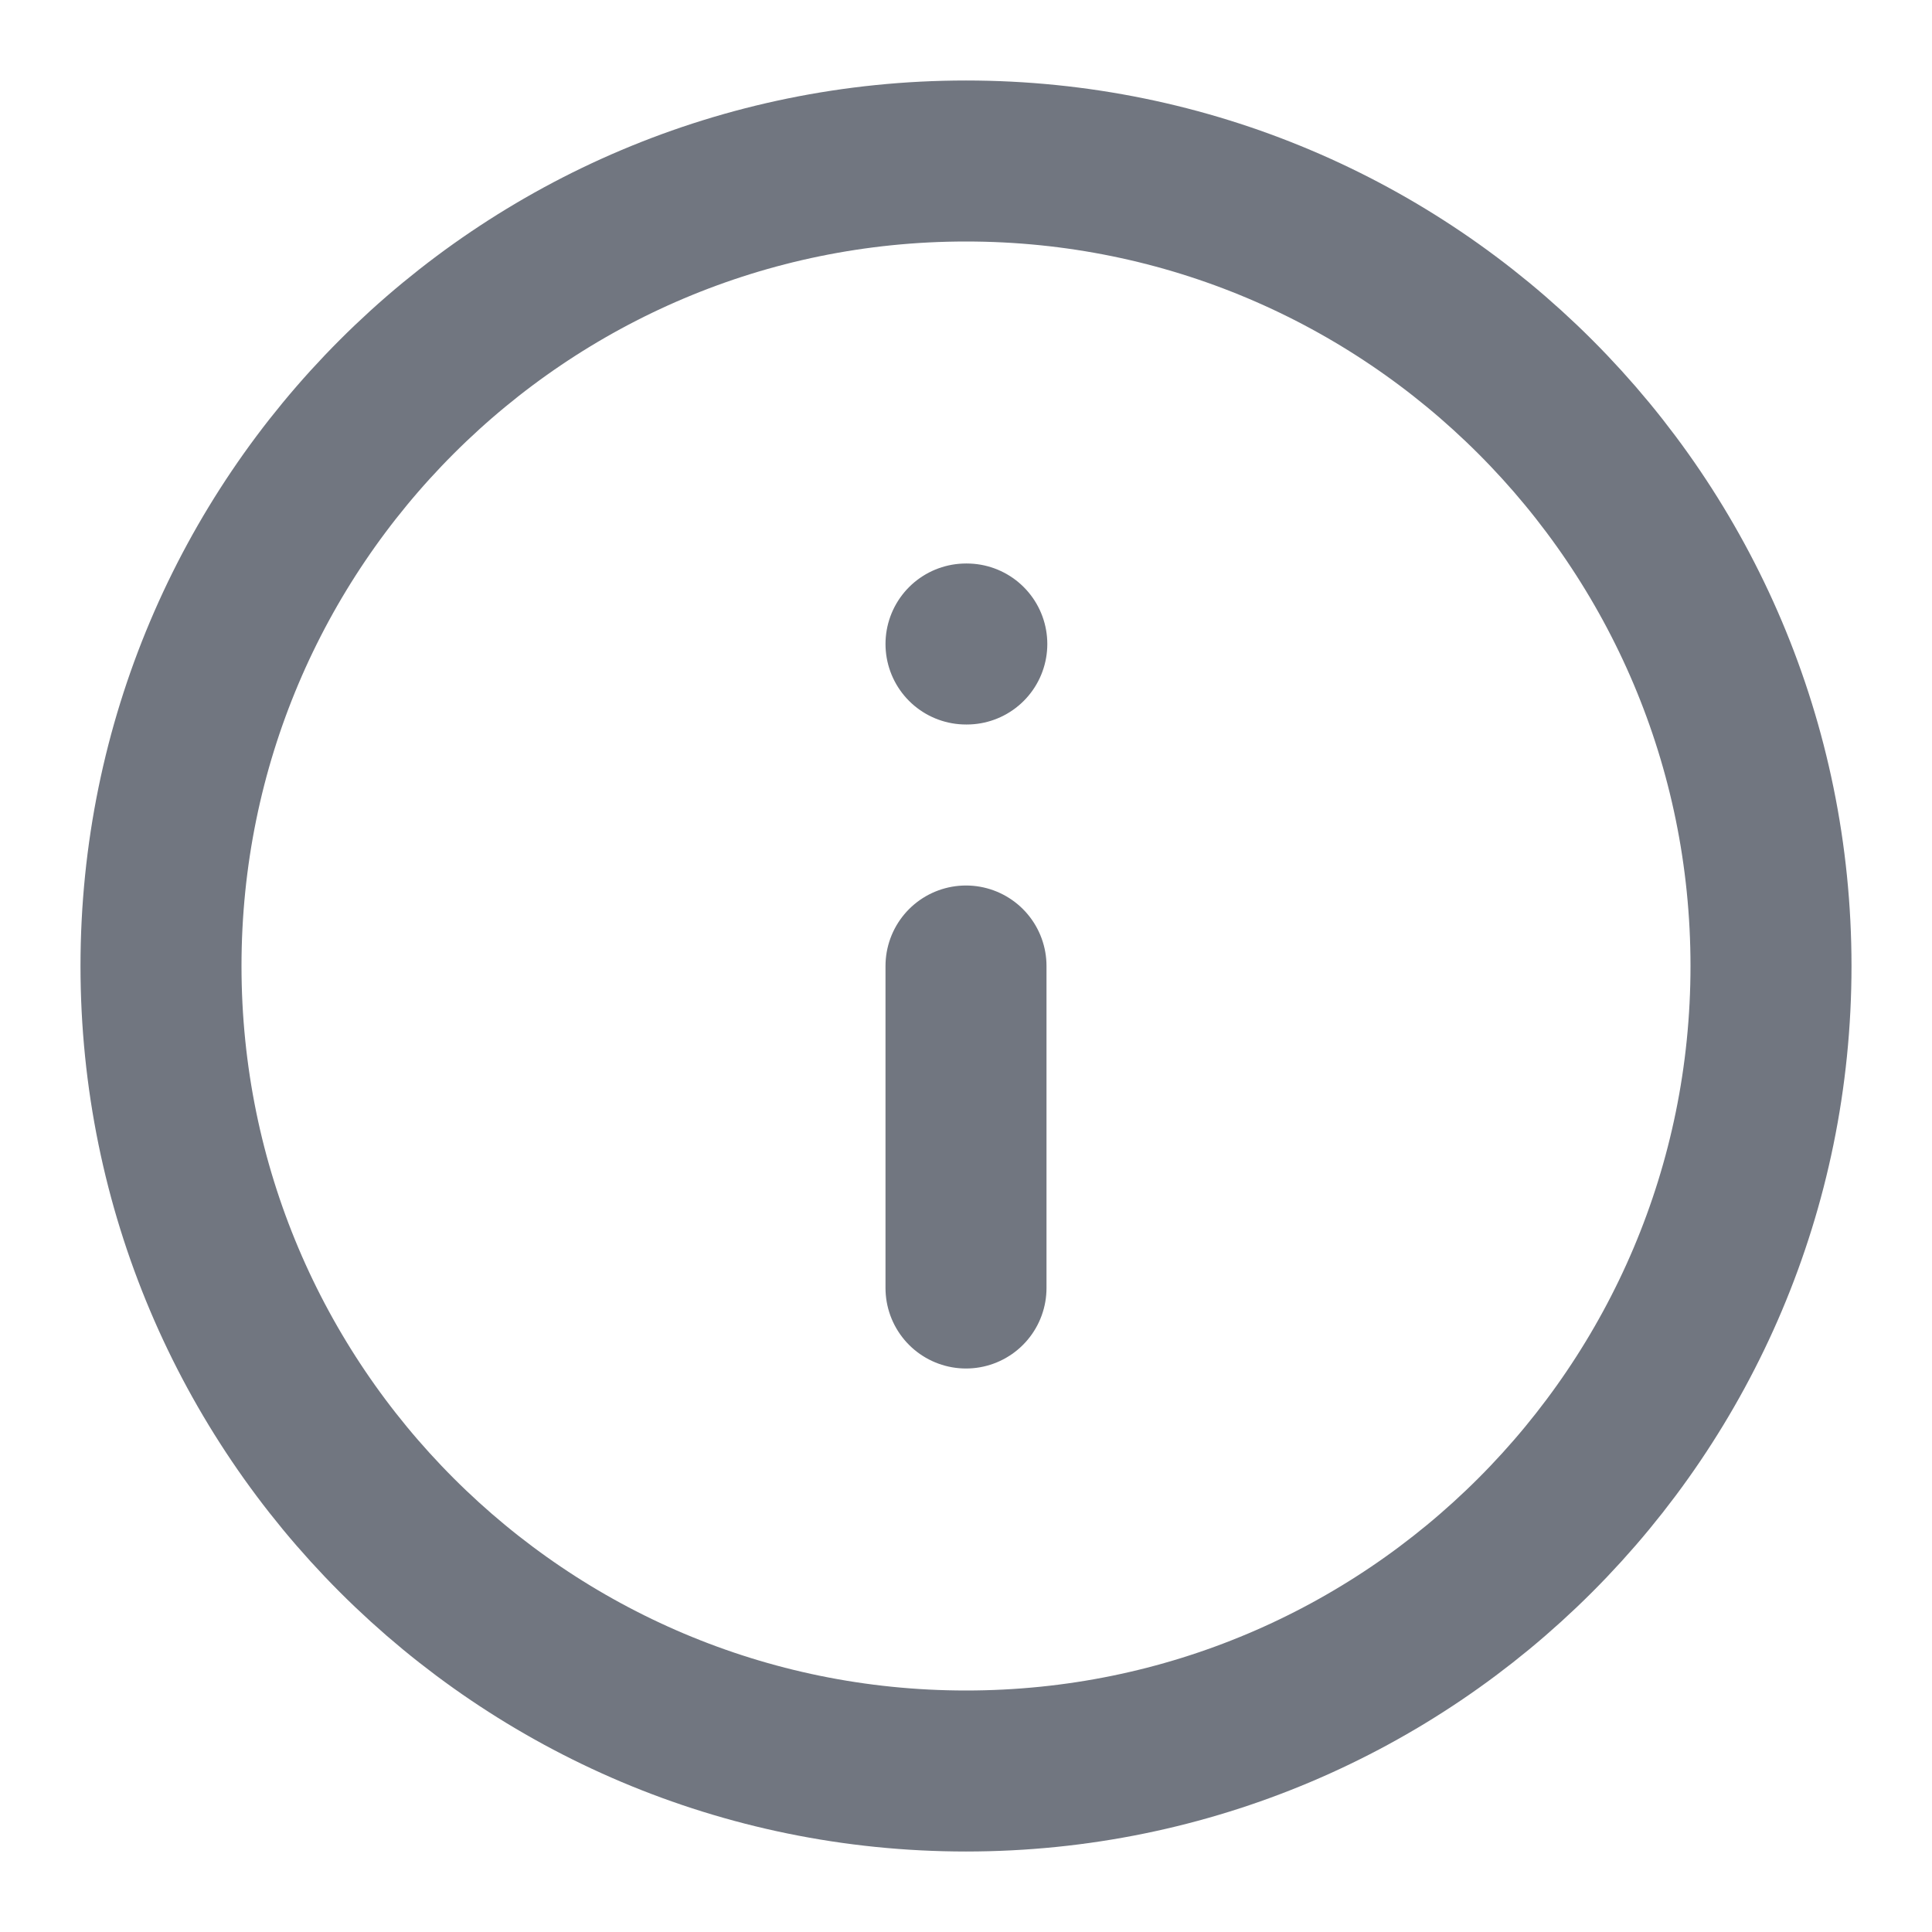
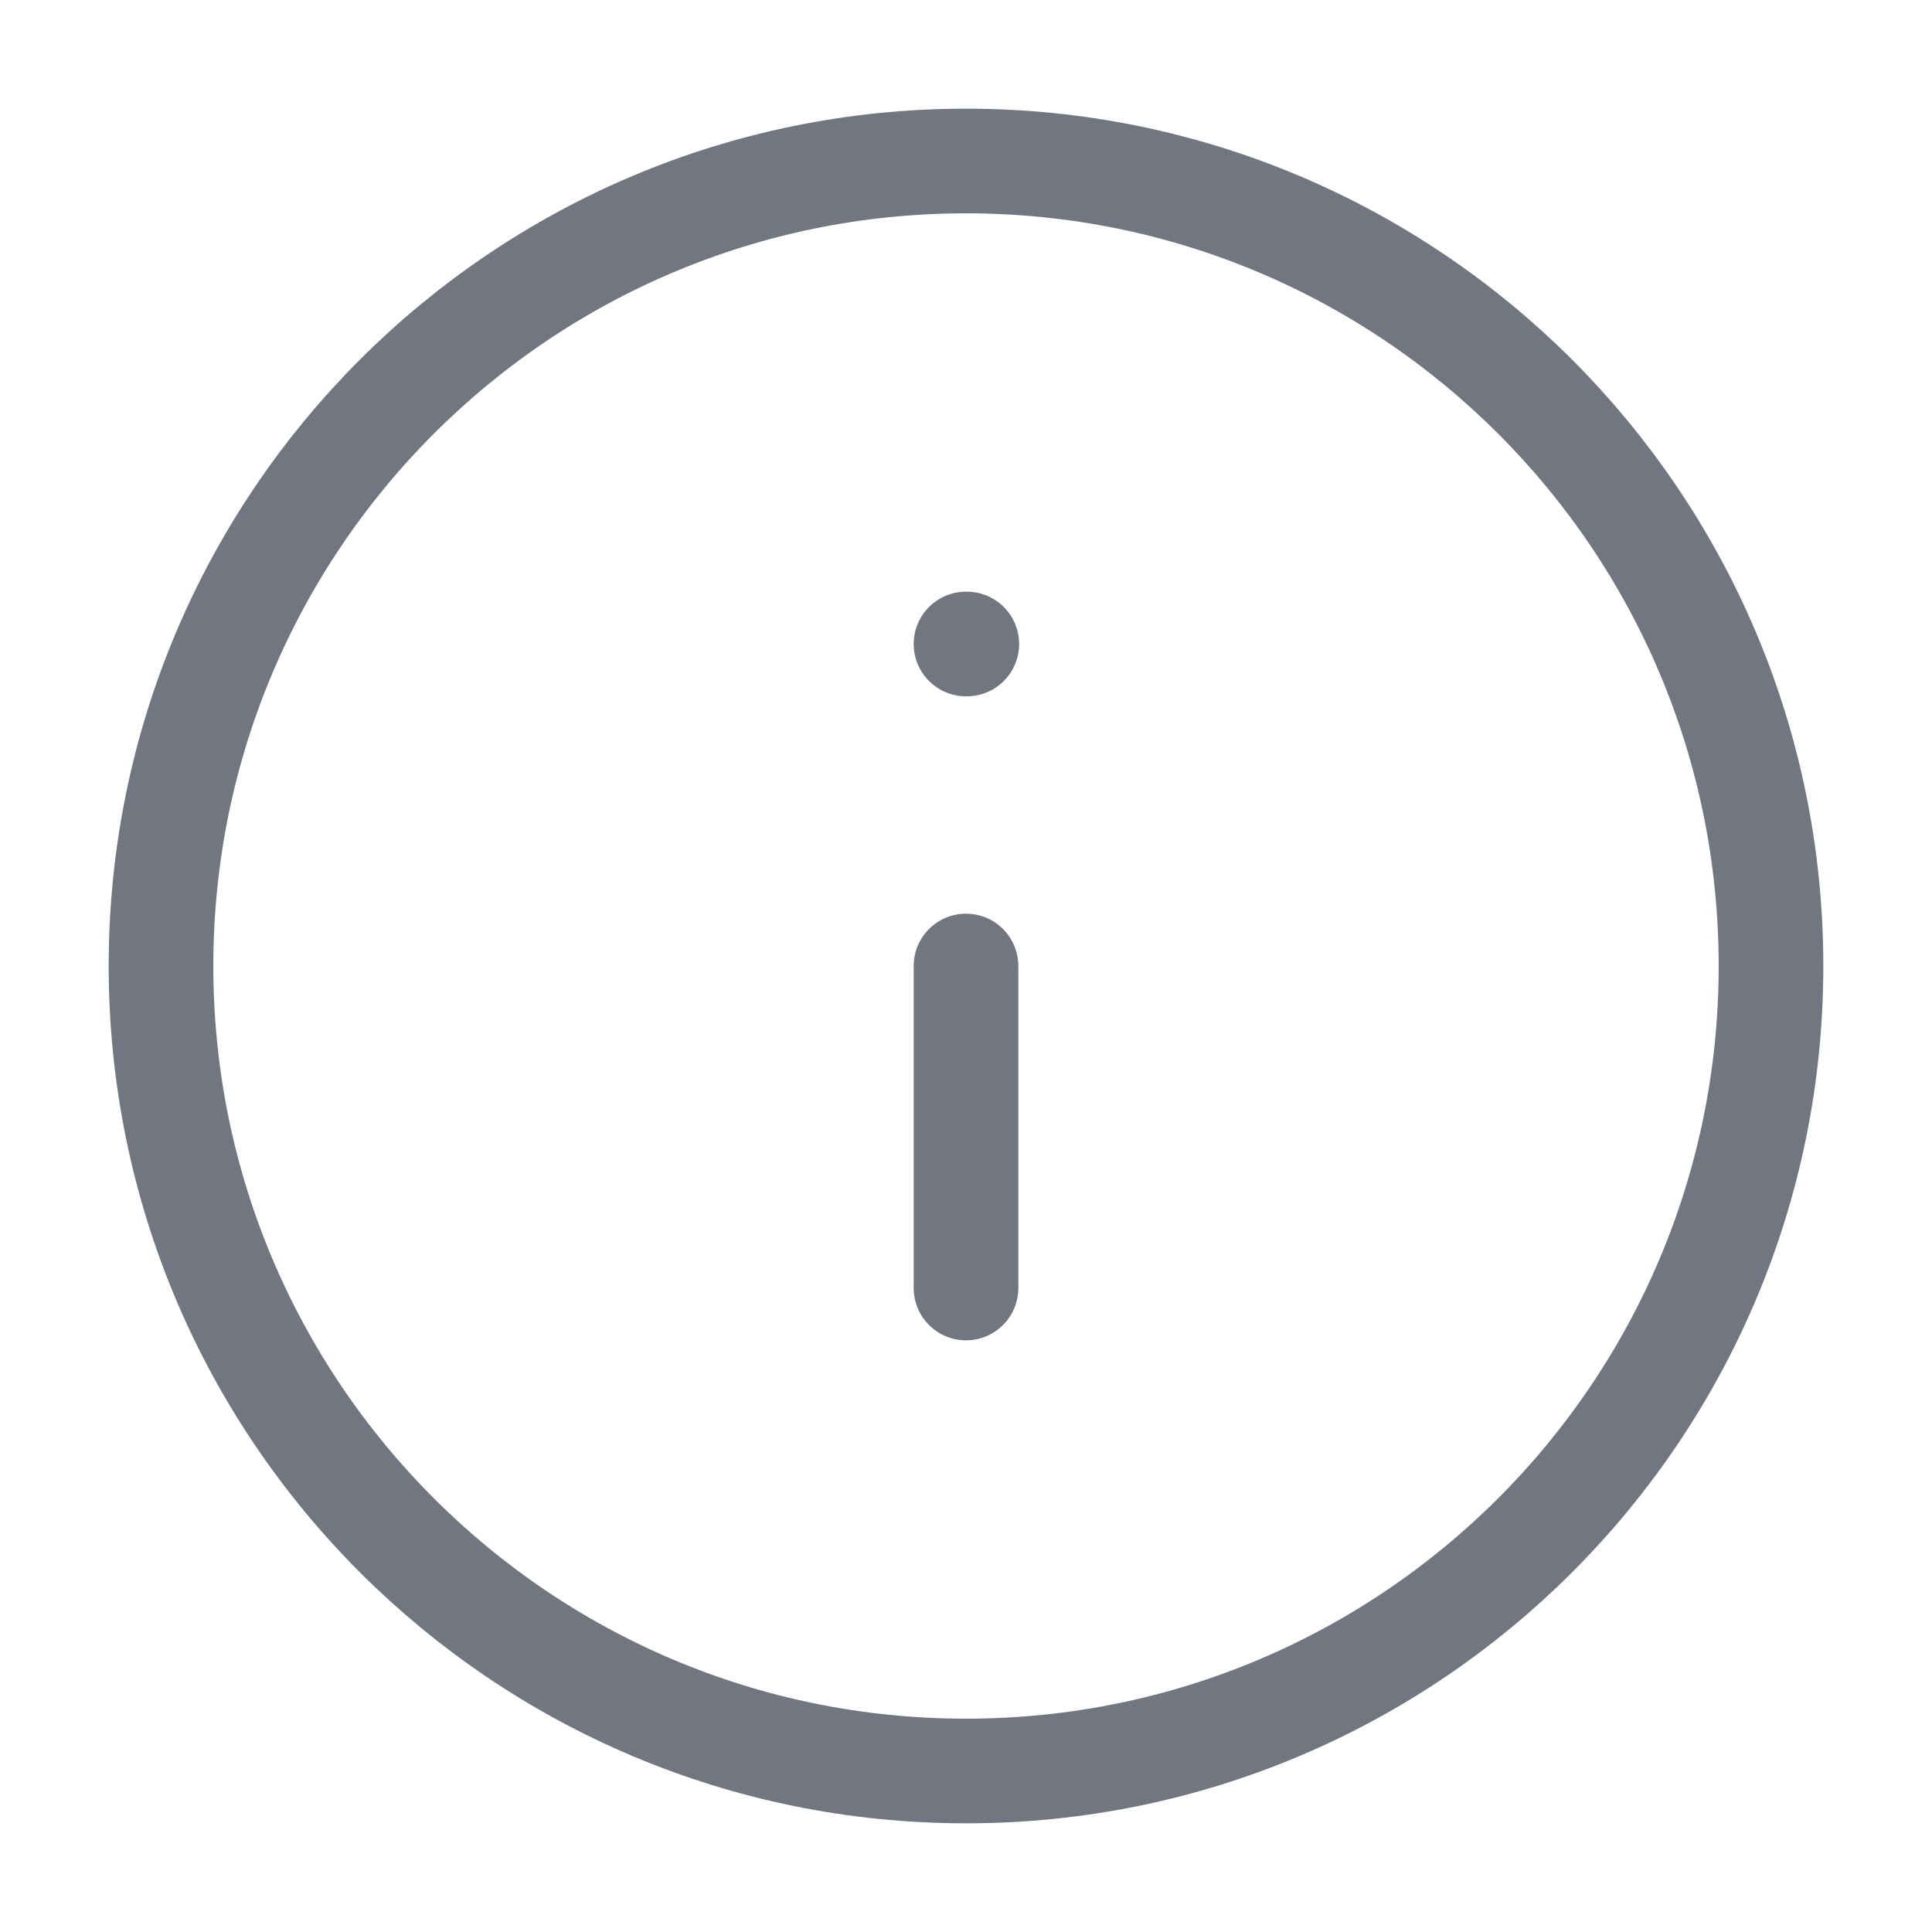
<svg xmlns="http://www.w3.org/2000/svg" width="24" height="24" viewBox="0 0 24 24" fill="none">
-   <path stroke="#717680" stroke-width="2" stroke-linecap="round" stroke-linejoin="round" d="M12 16v-4m0-4h.01M22 12c0 5.523-4.477 10-10 10S2 17.523 2 12 6.477 2 12 2s10 4.477 10 10Z" />
+   <path stroke="#717680" stroke-width="1.3" stroke-linecap="round" stroke-linejoin="round" d="M12 16v-4m0-4h.01M22 12c0 5.523-4.477 10-10 10S2 17.523 2 12 6.477 2 12 2s10 4.477 10 10Z" />
</svg>
